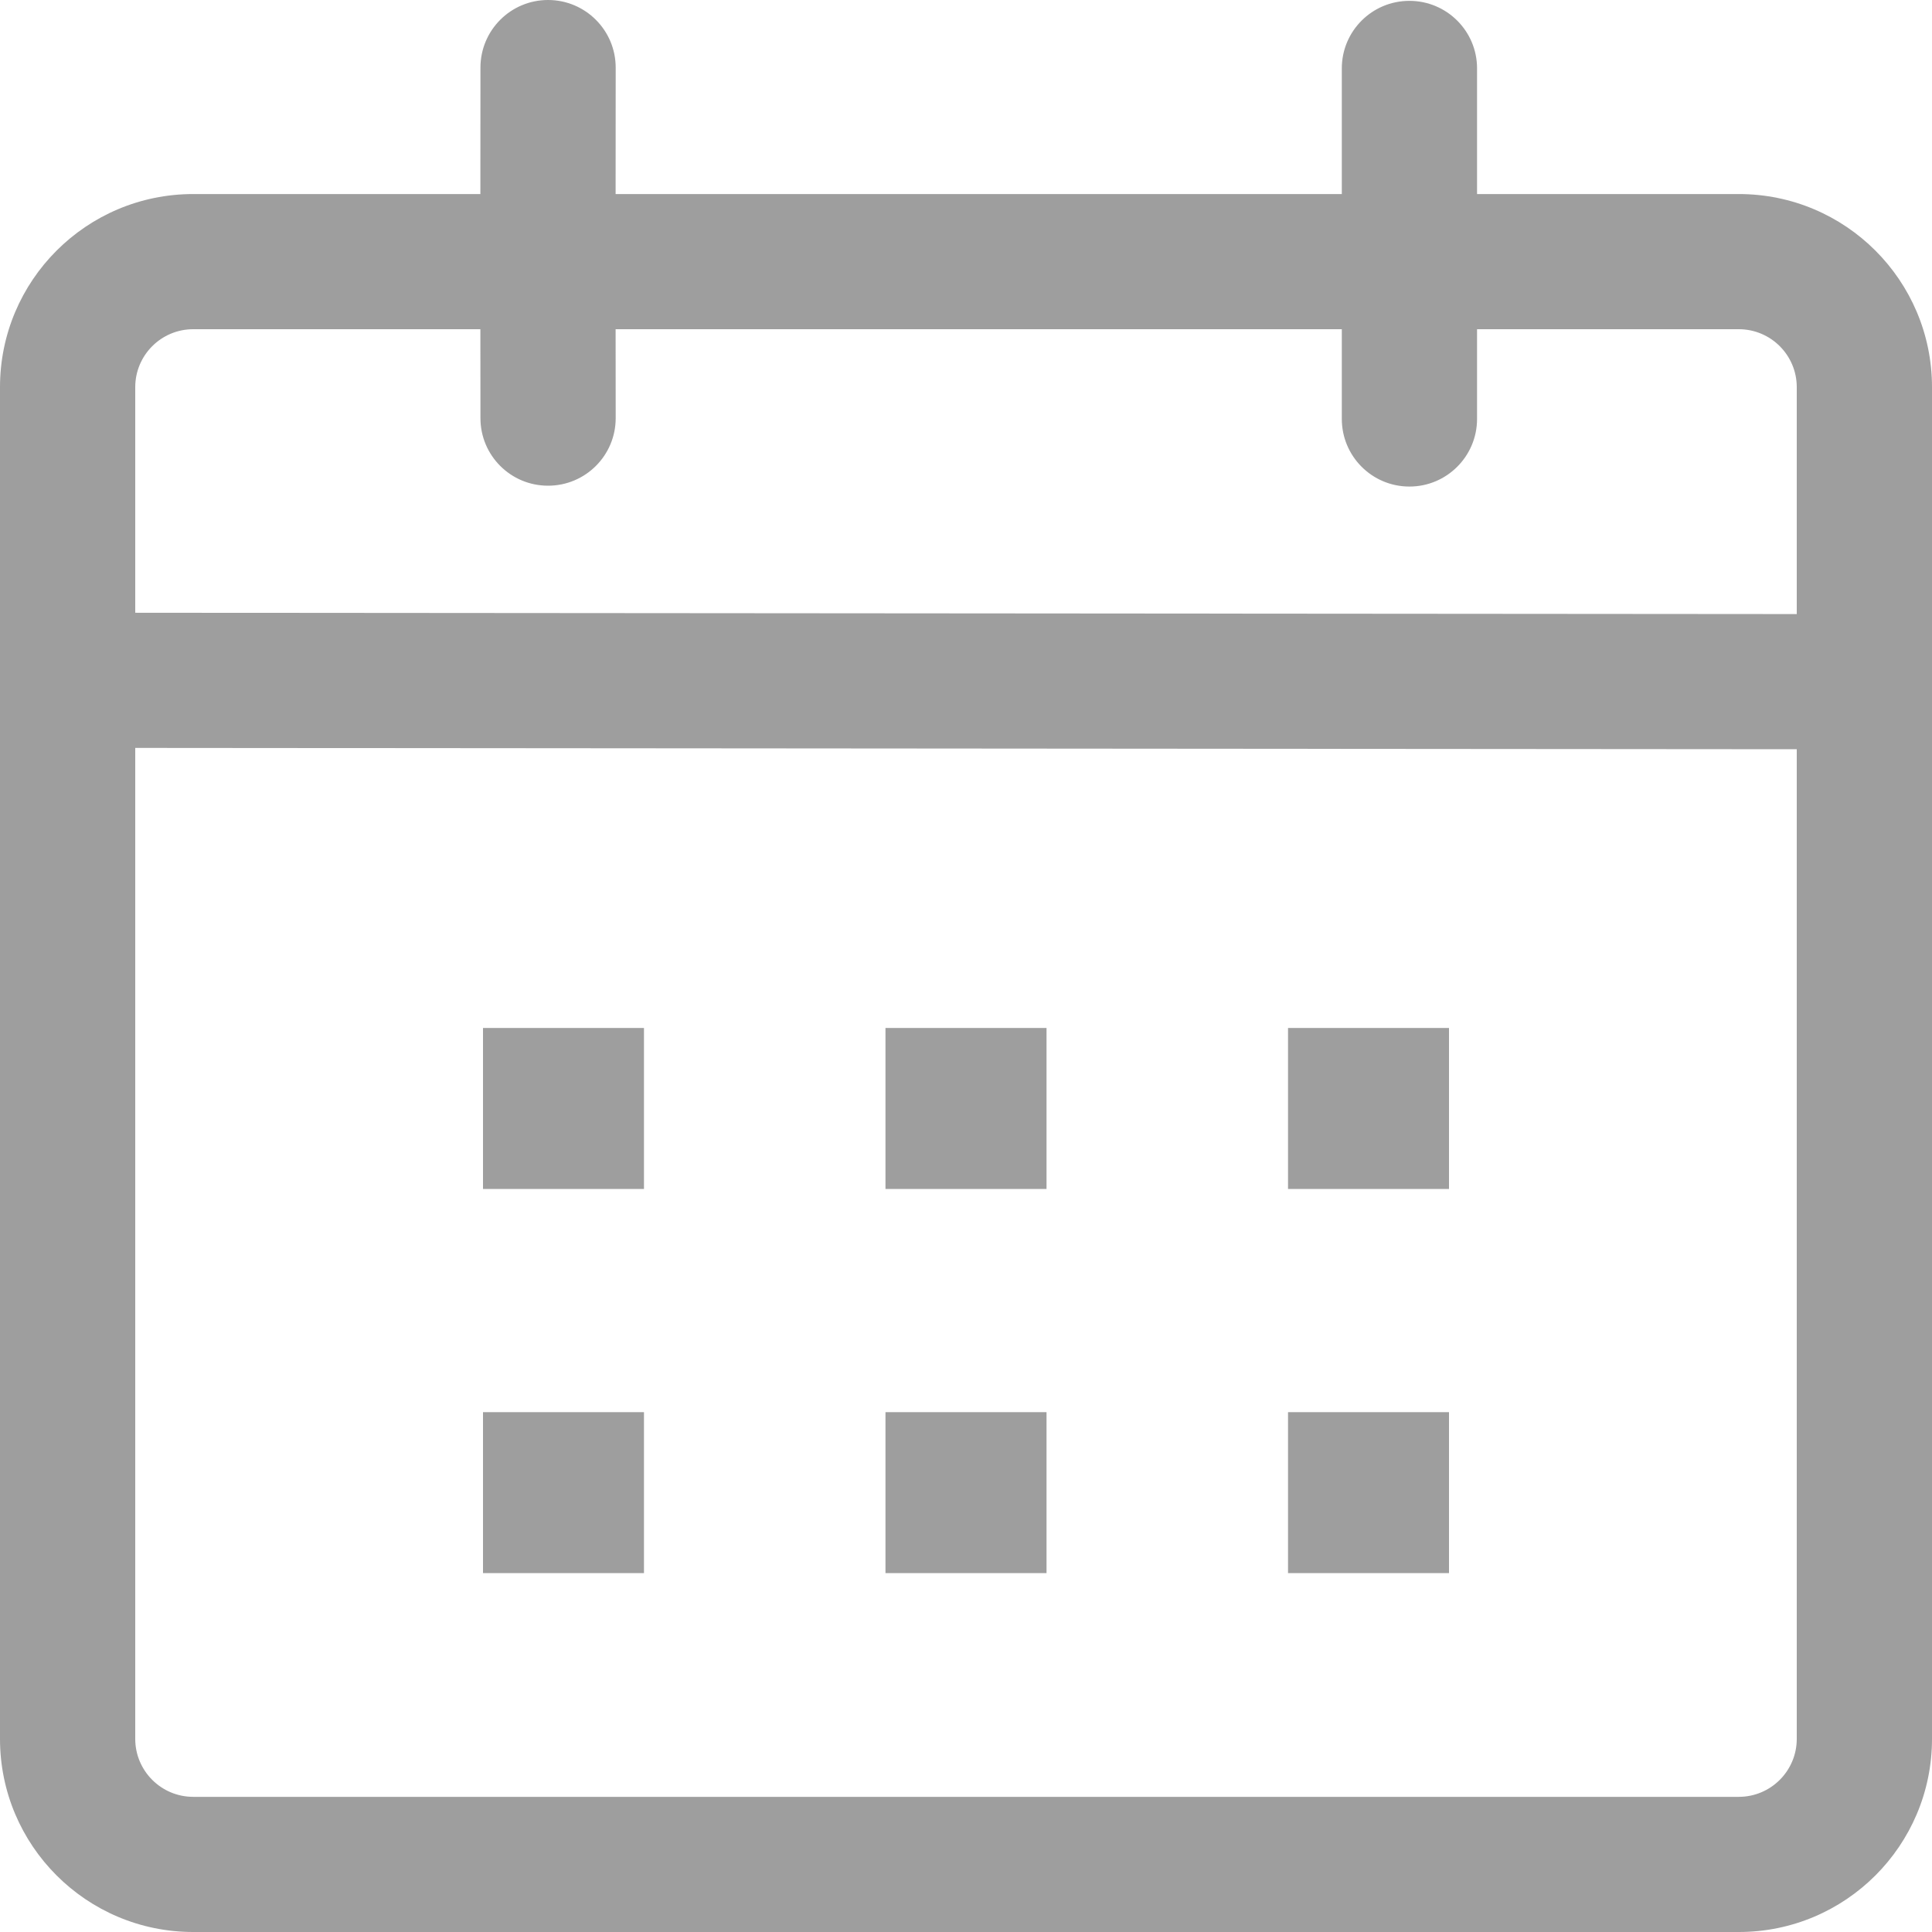
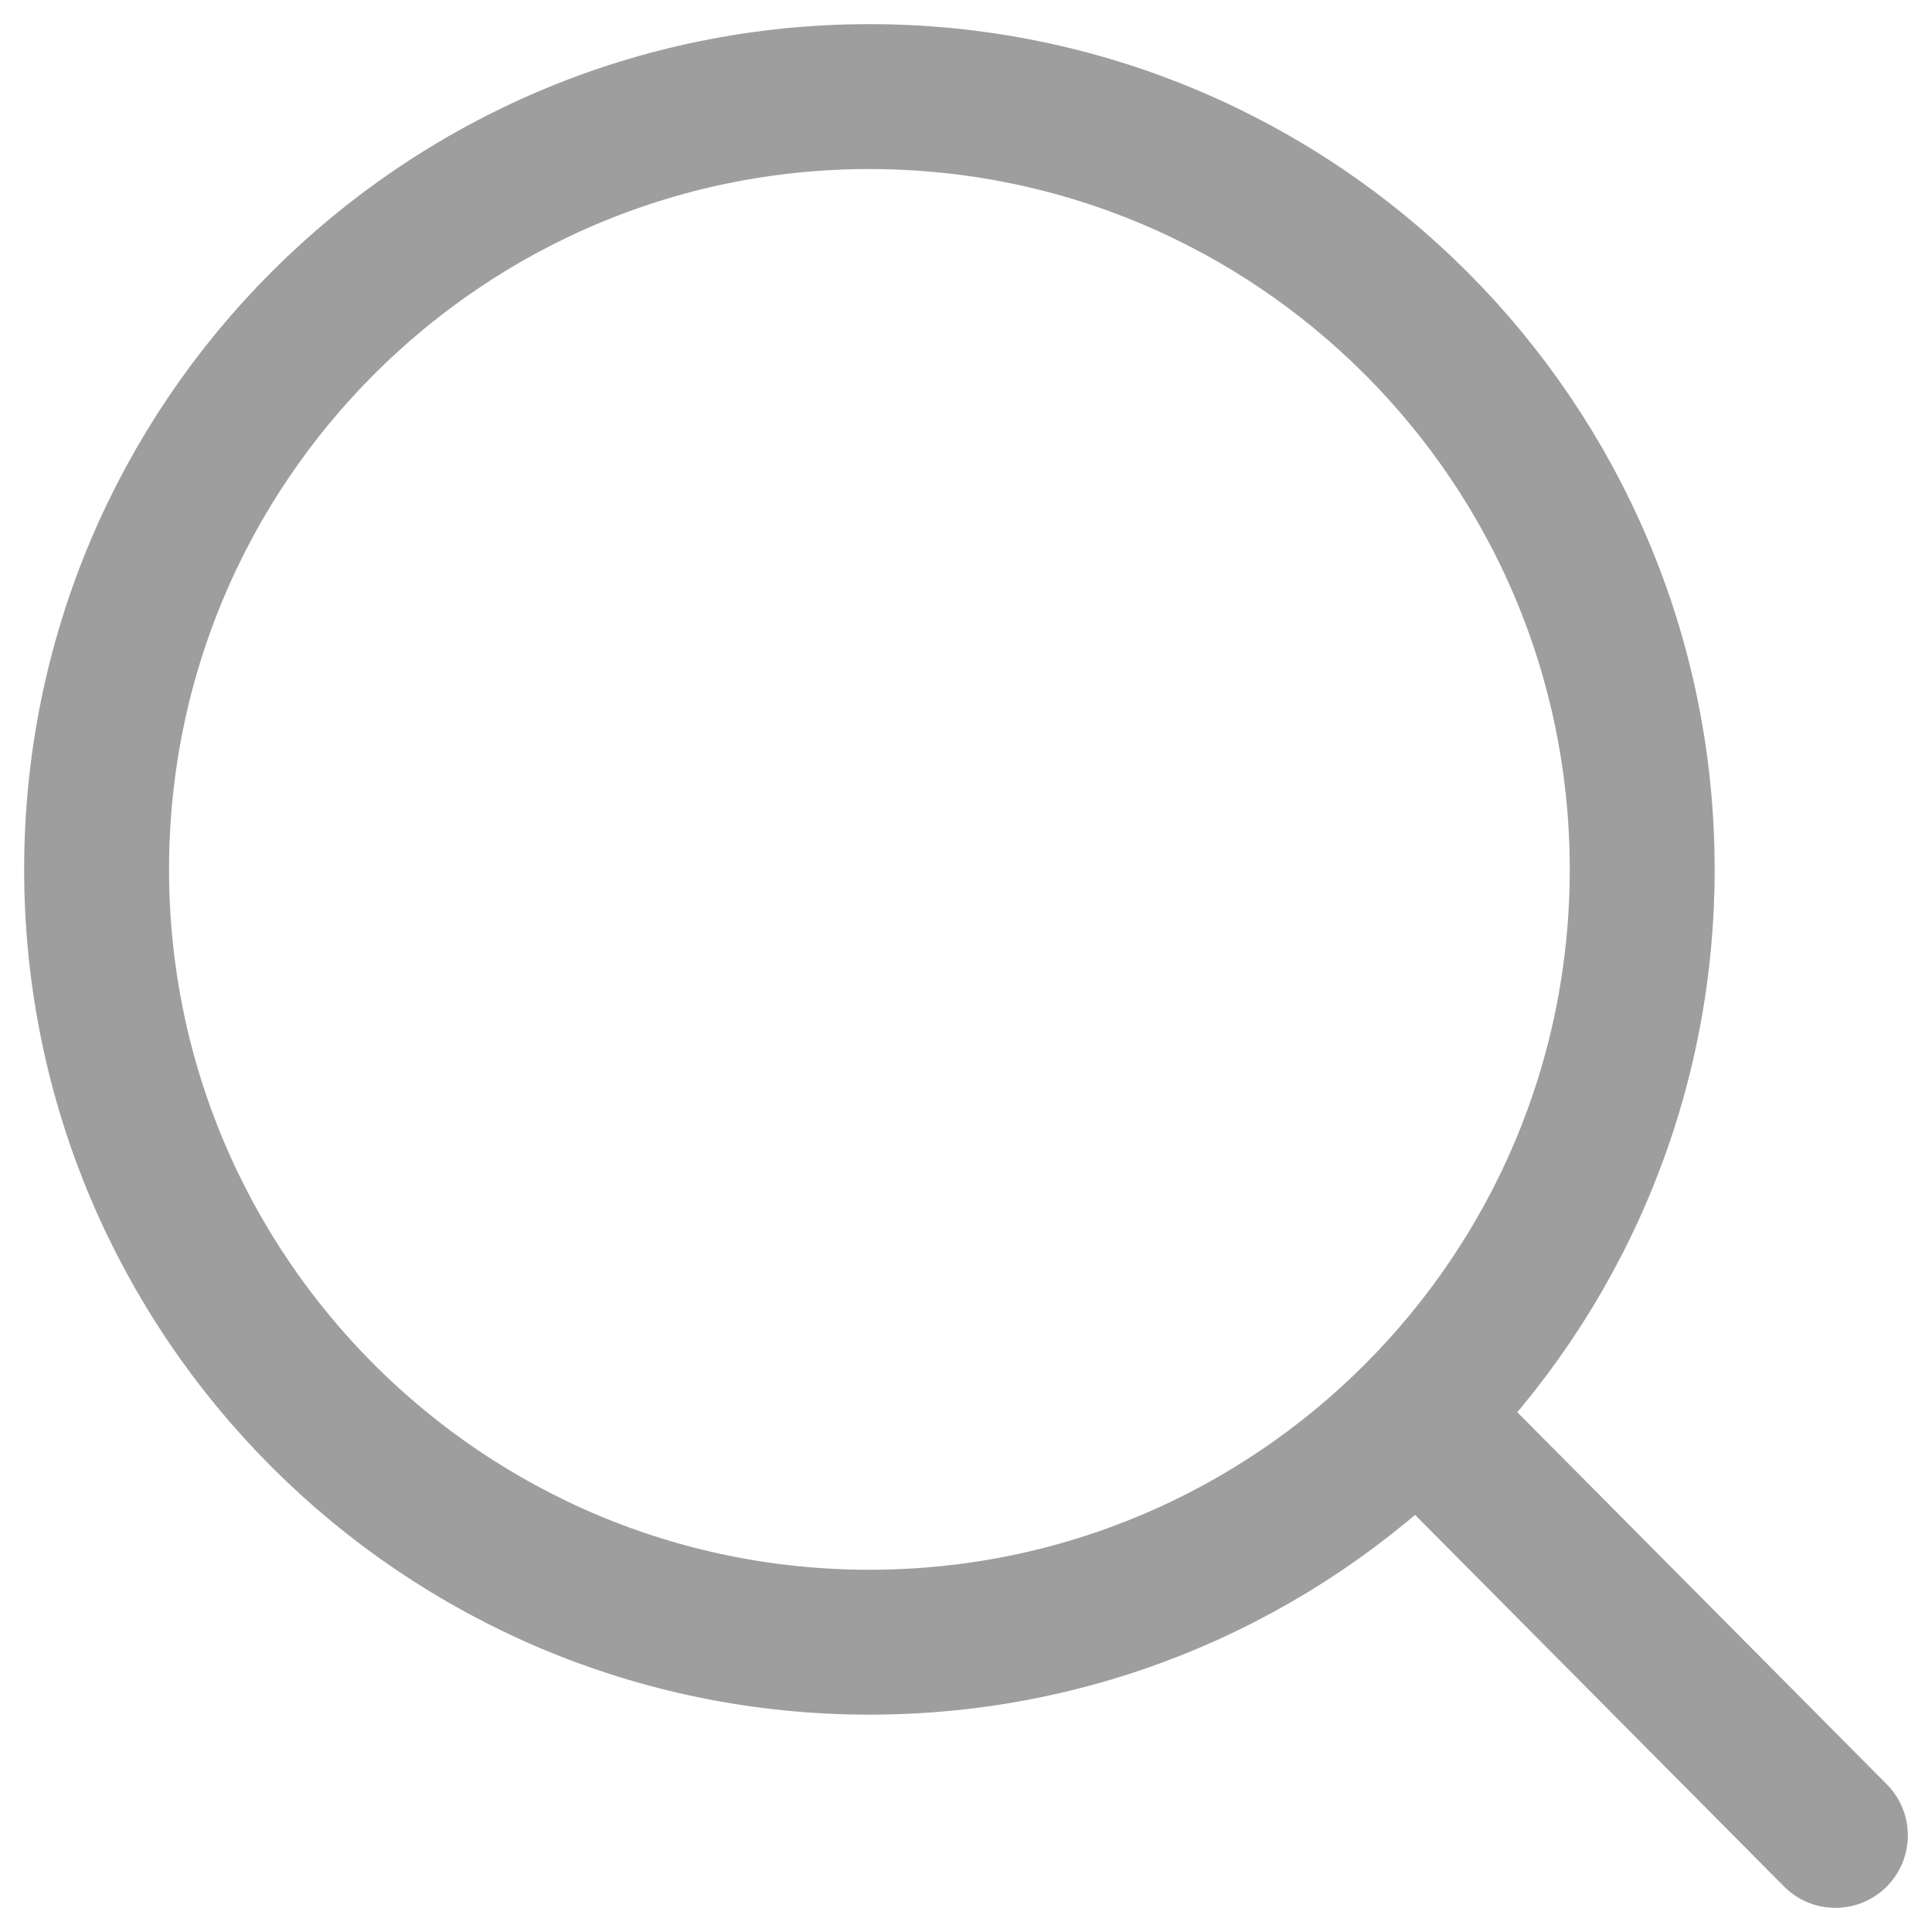
- <svg xmlns="http://www.w3.org/2000/svg" width="25" height="25" viewBox="0 0 25 25" fill="none">
-   <path d="M7.092 0C7.575 0 7.967 0.392 7.967 0.875L7.966 2.511H17.363L17.363 0.885C17.363 0.402 17.754 0.011 18.238 0.011C18.721 0.011 19.113 0.402 19.113 0.885L19.113 2.511L22.5 2.511C23.881 2.511 25 3.63 25 5.01V22.501C25 23.881 23.881 25 22.5 25H2.5C1.119 25 0 23.881 0 22.501V5.01C0 3.63 1.119 2.511 2.5 2.511L6.216 2.511L6.217 0.875C6.217 0.392 6.608 0 7.092 0ZM1.75 9.678V22.501C1.75 22.915 2.086 23.251 2.5 23.251H22.5C22.914 23.251 23.25 22.915 23.25 22.501V9.695L1.75 9.678ZM8.333 18.273V20.356H6.25V18.273H8.333ZM13.542 18.273V20.356H11.458V18.273H13.542ZM18.75 18.273V20.356H16.667V18.273H18.75ZM8.333 13.302V15.385H6.25V13.302H8.333ZM13.542 13.302V15.385H11.458V13.302H13.542ZM18.75 13.302V15.385H16.667V13.302H18.75ZM6.216 4.26L2.5 4.26C2.086 4.26 1.75 4.596 1.75 5.01V7.929L23.25 7.946V5.01C23.25 4.596 22.914 4.26 22.5 4.26L19.113 4.26L19.113 5.421C19.113 5.904 18.721 6.296 18.238 6.296C17.754 6.296 17.363 5.904 17.363 5.421L17.363 4.26H7.966L7.967 5.411C7.967 5.894 7.575 6.285 7.092 6.285C6.608 6.285 6.217 5.894 6.217 5.411L6.216 4.26Z" fill="#9E9E9E" />
+ <svg xmlns="http://www.w3.org/2000/svg" width="20" height="20" viewBox="0 0 20 20" fill="none">
+   <path d="M14.672 14.641L19 19M17 9C17 13.418 13.418 17 9 17C4.582 17 1 13.418 1 9C1 4.582 4.582 1 9 1C13.418 1 17 4.582 17 9Z" stroke="#9E9E9E" stroke-width="1.5" stroke-linecap="round" stroke-linejoin="round" />
</svg>
